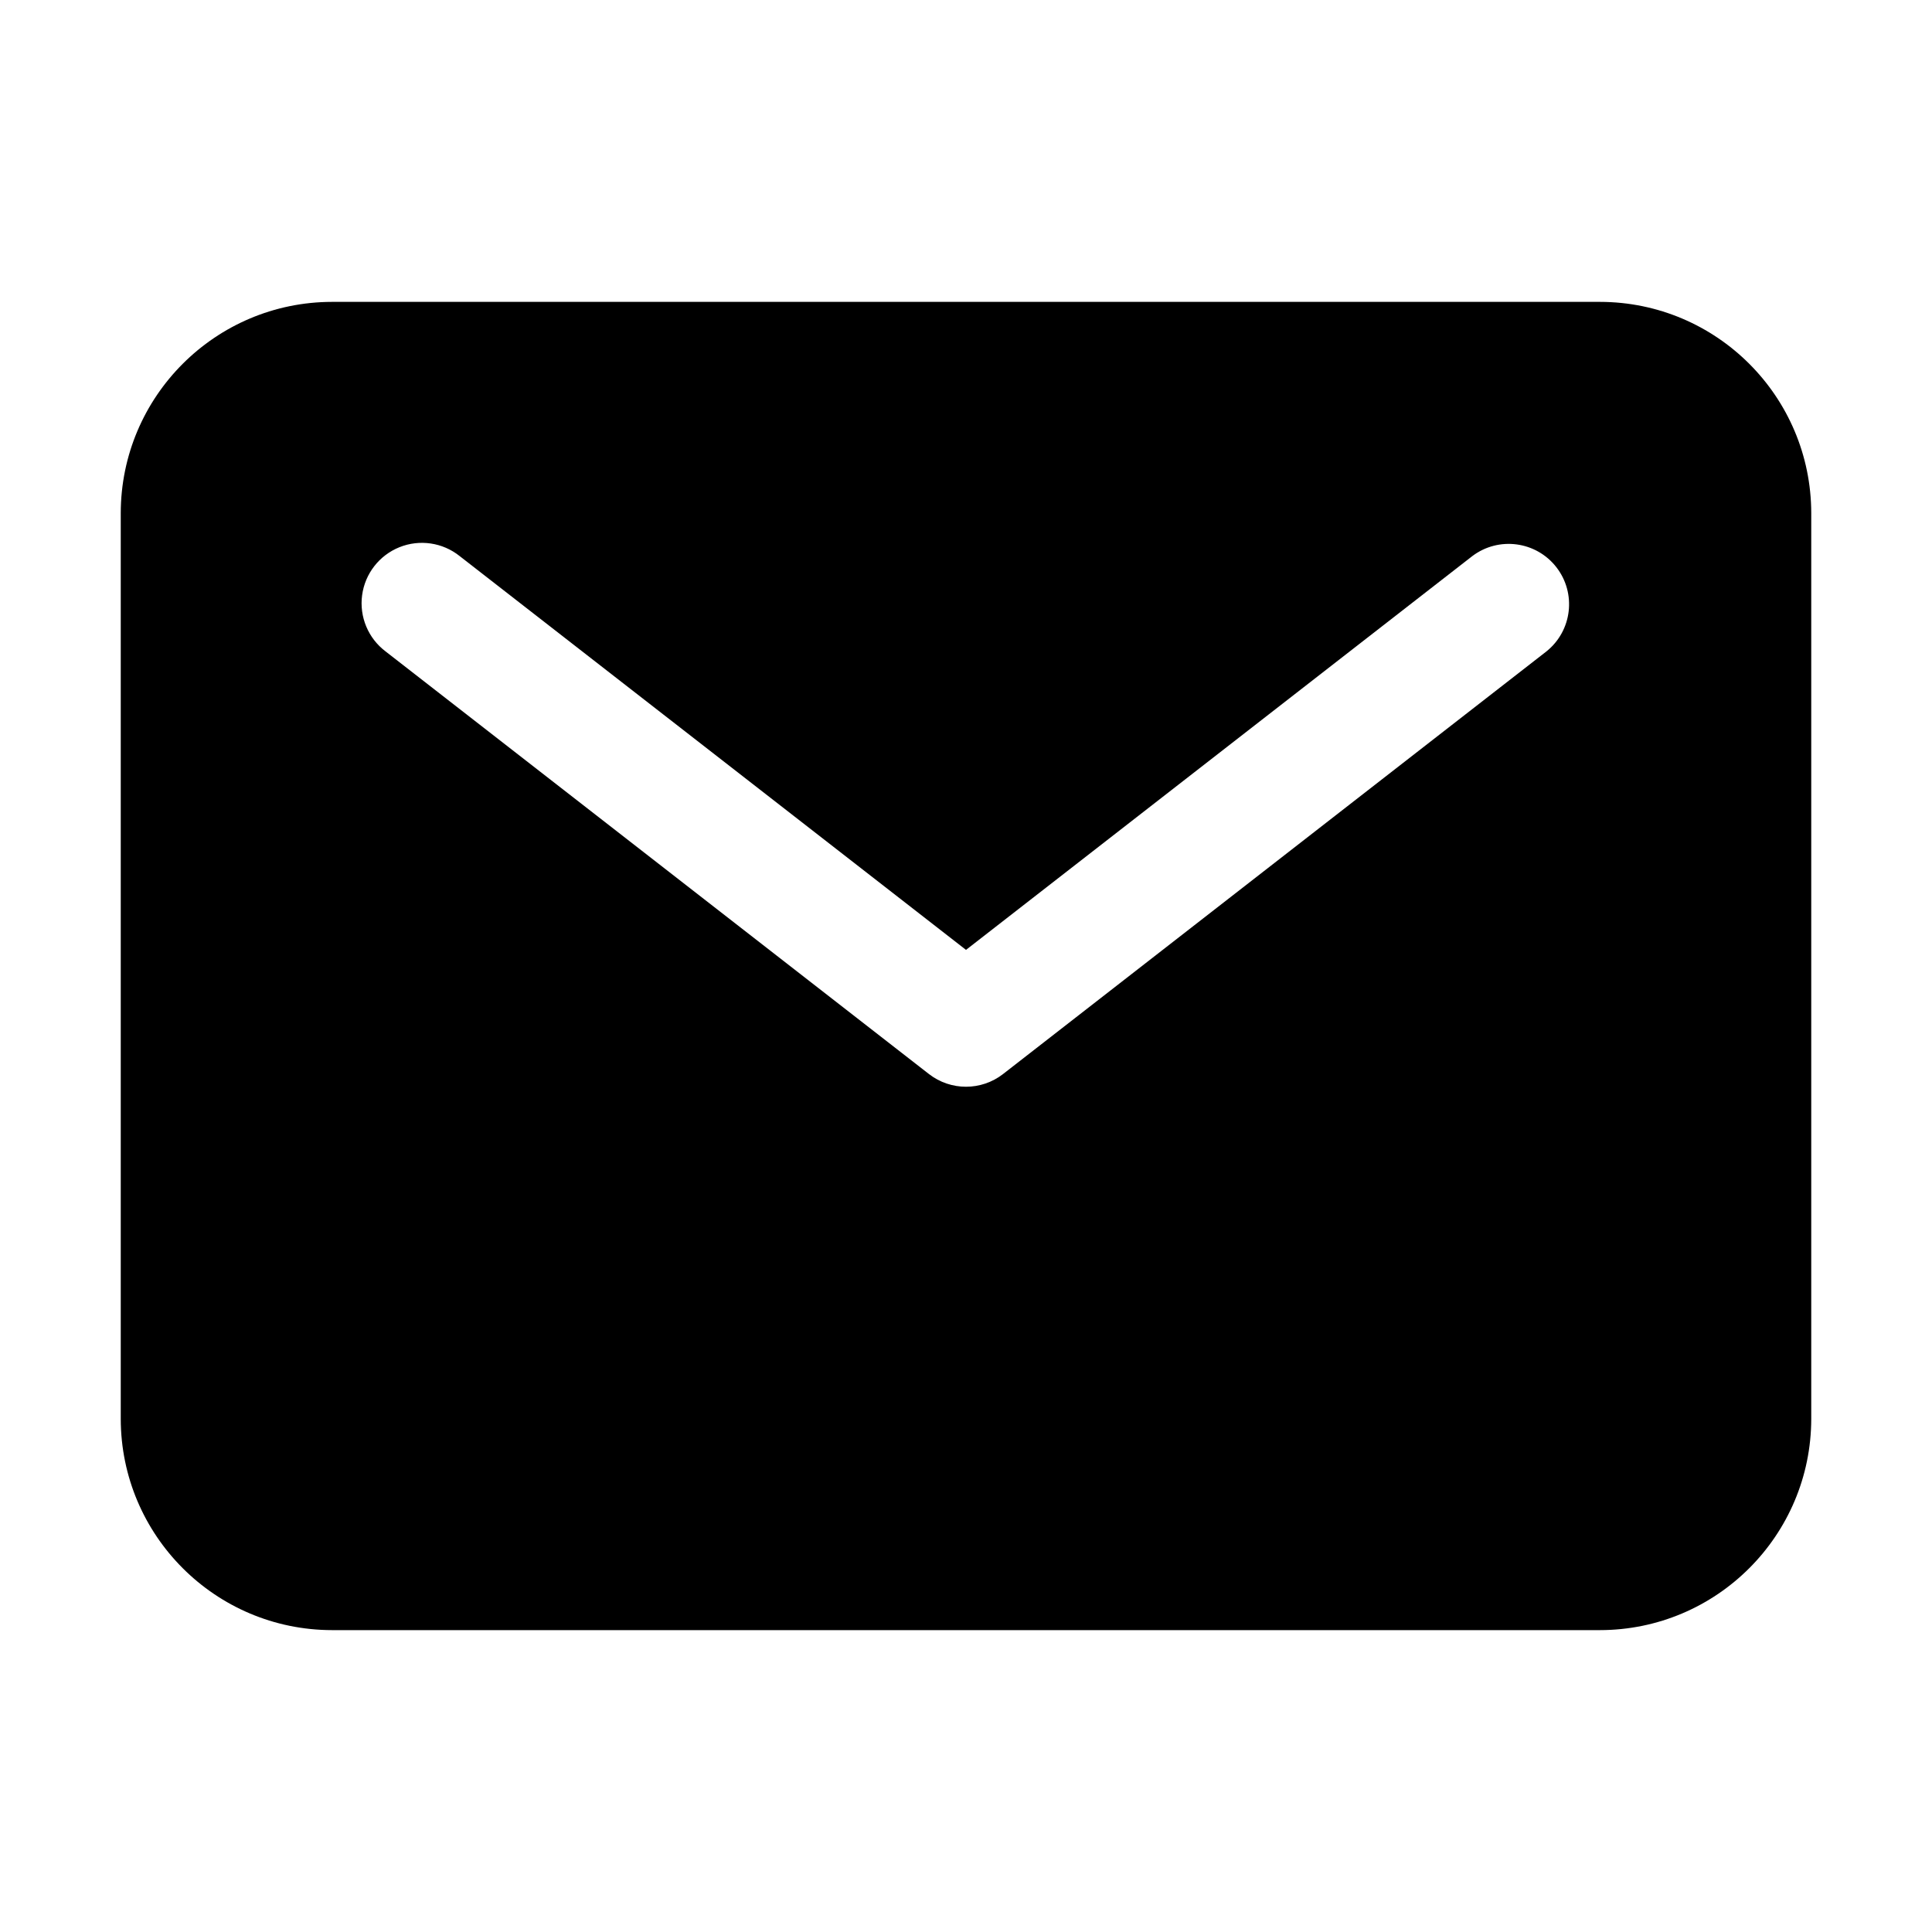
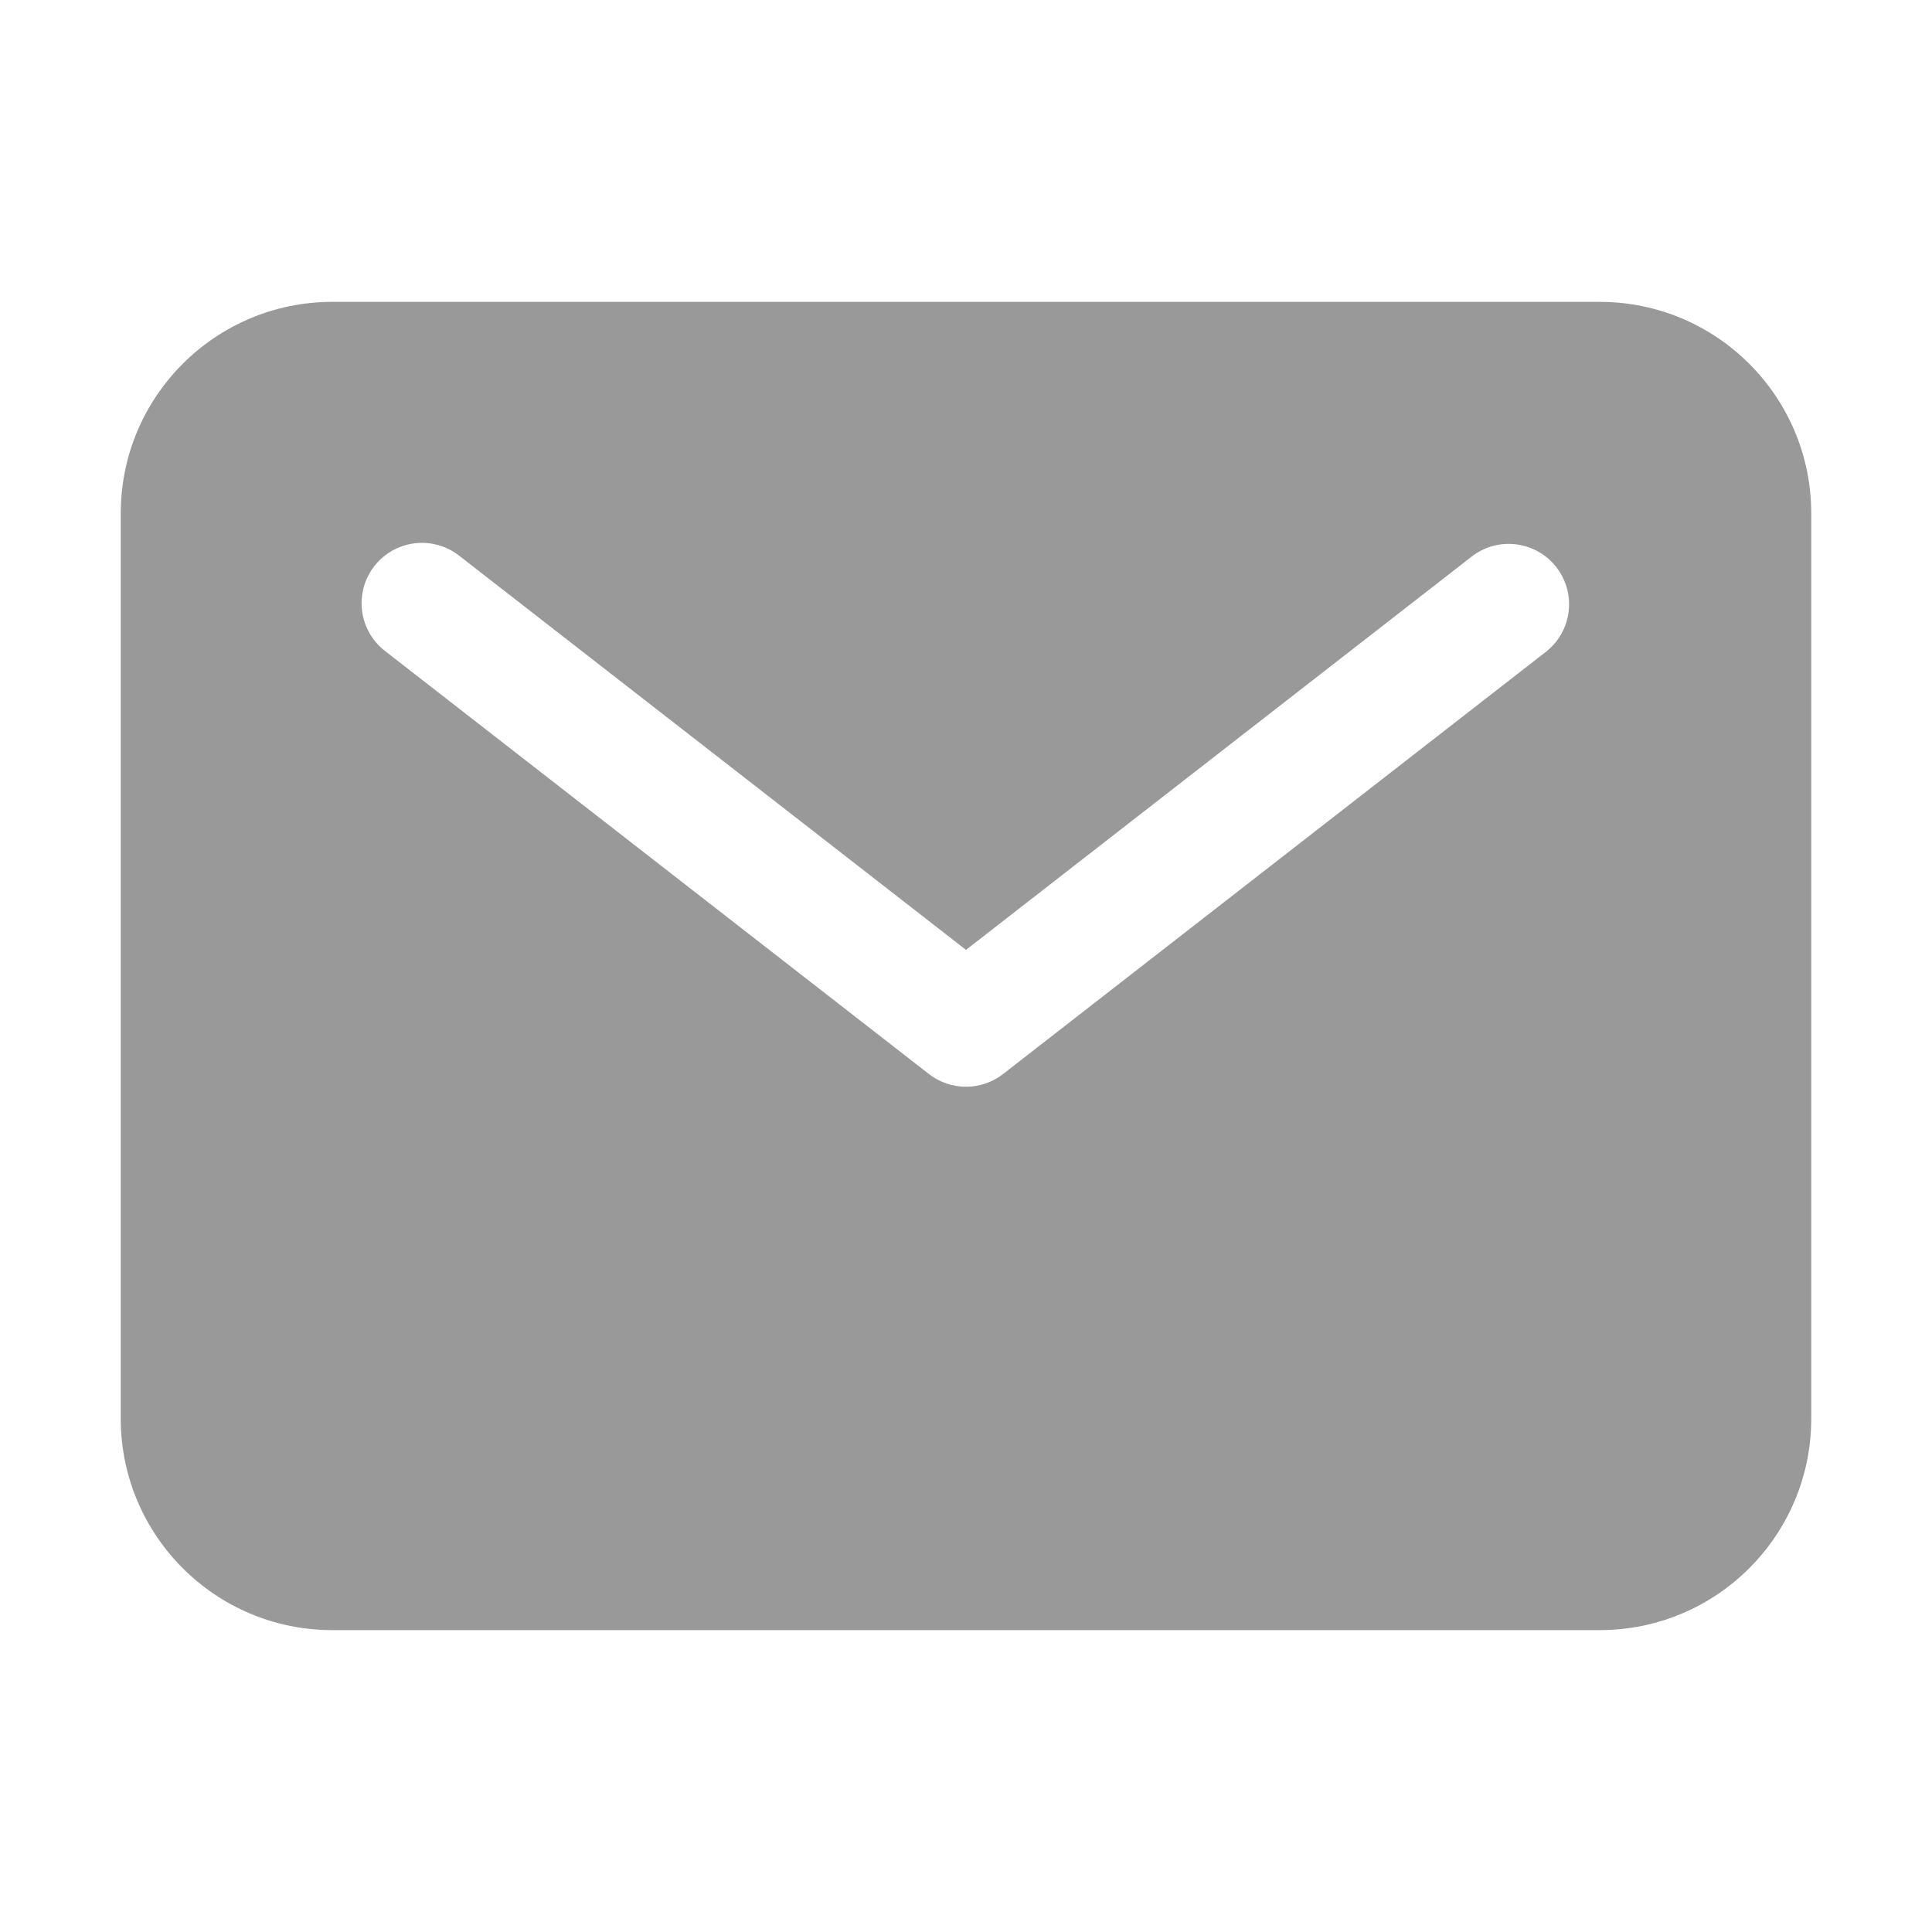
- <svg xmlns="http://www.w3.org/2000/svg" class="ionicon" viewBox="0 0 512 512">
+ <svg xmlns="http://www.w3.org/2000/svg" fill="#999" class="ionicon" viewBox="0 0 512 512">
  <path d="M424 80H88a56.06 56.06 0 00-56 56v240a56.06 56.06 0 0056 56h336a56.06 56.06 0 0056-56V136a56.06 56.06 0 00-56-56zm-14.18 92.63l-144 112a16 16 0 01-19.64 0l-144-112a16 16 0 1119.64-25.26L256 251.73l134.18-104.36a16 16 0 0119.64 25.26z" />
</svg>
